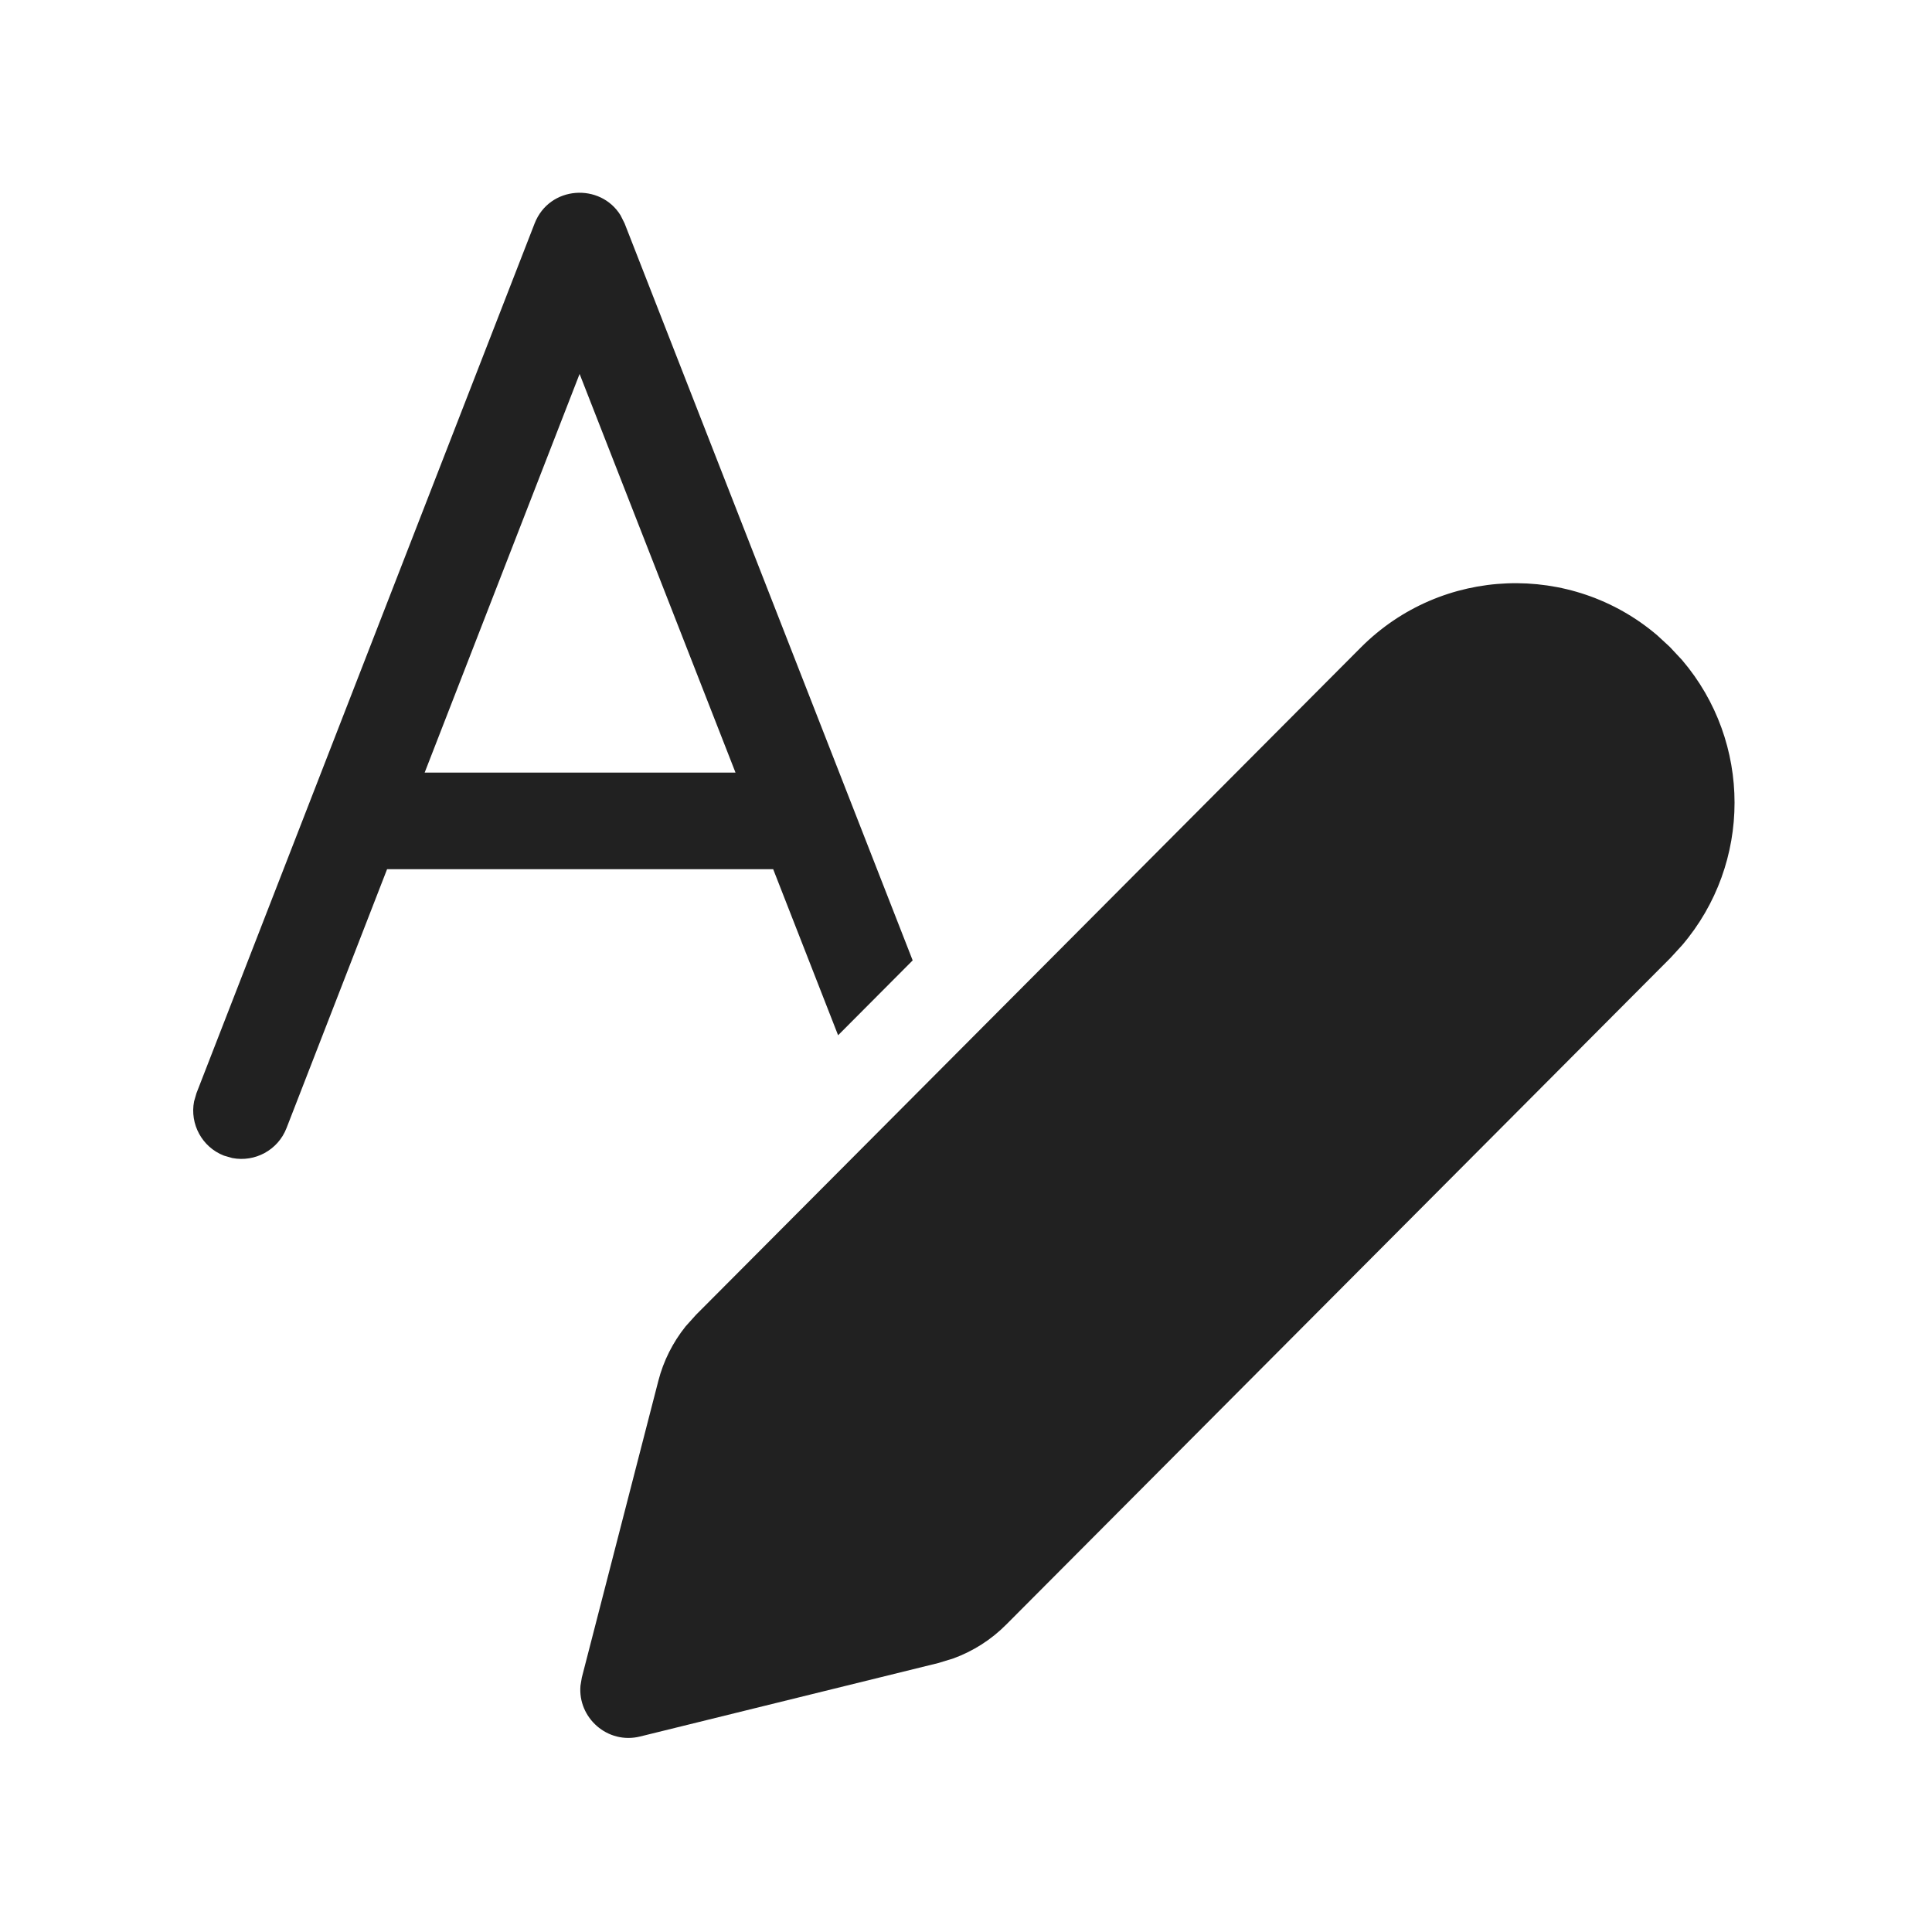
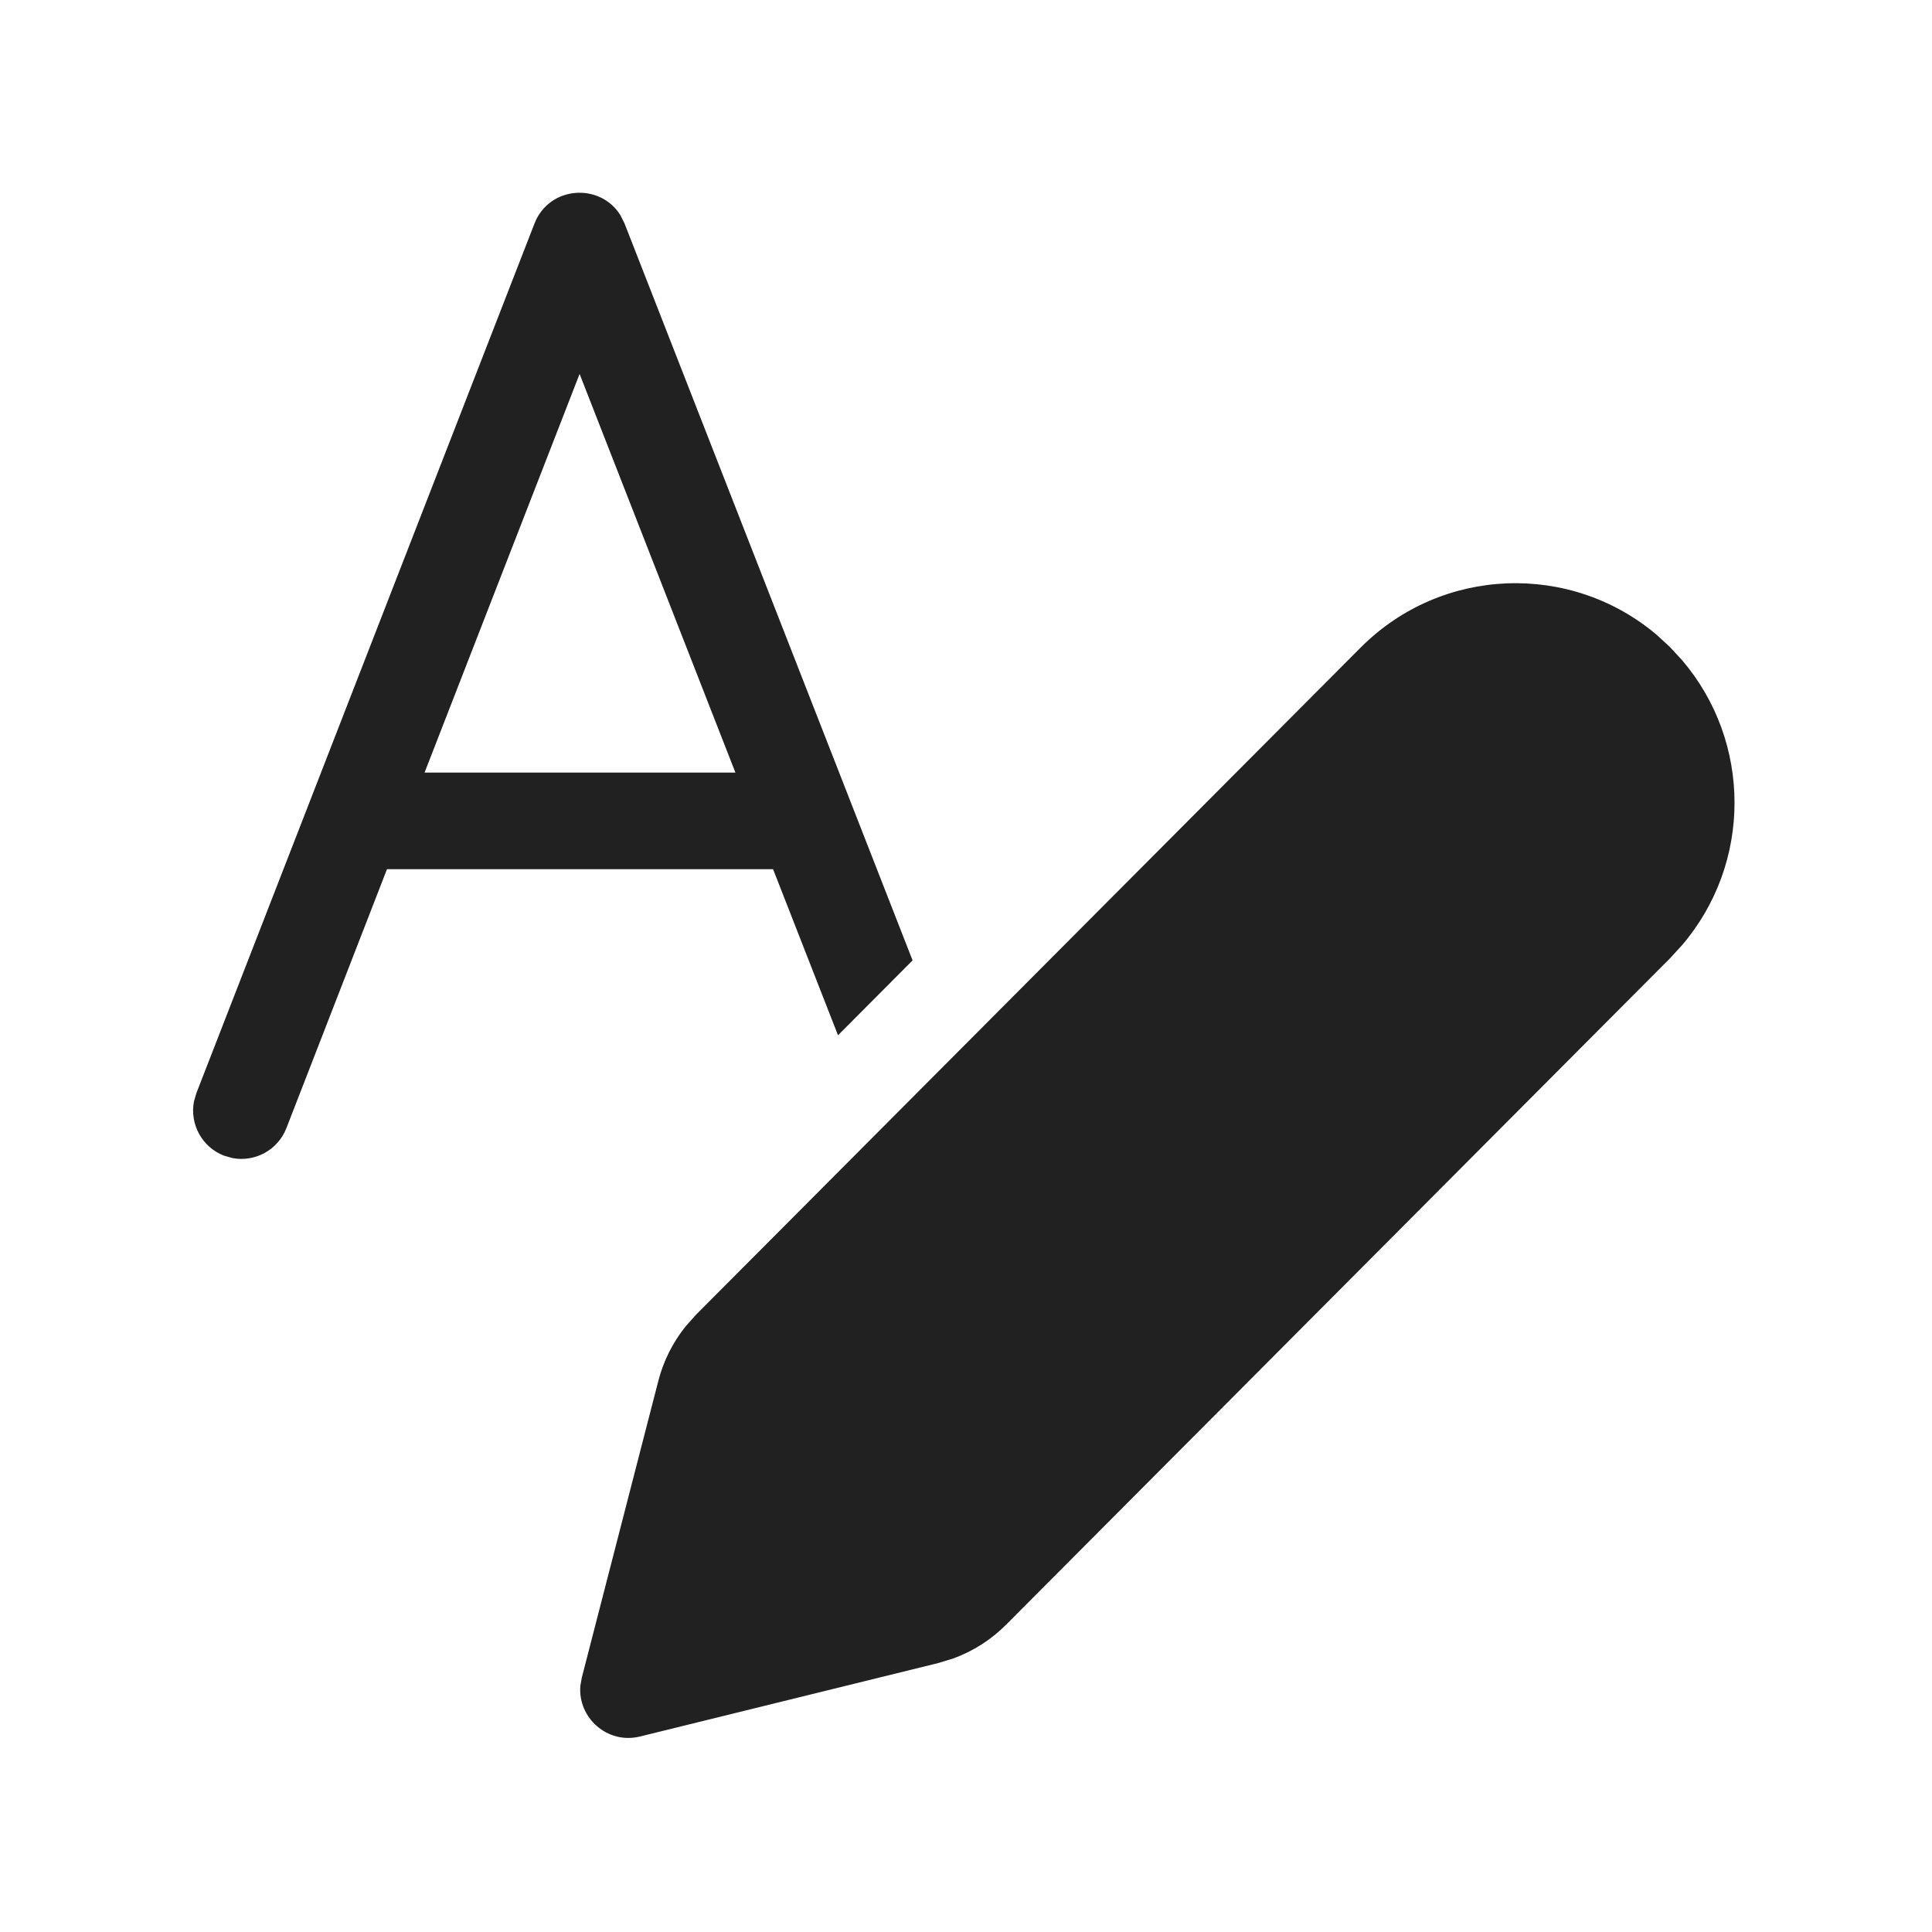
<svg xmlns="http://www.w3.org/2000/svg" width="20" height="20" viewBox="0 0 20 20" fill="none">
-   <path d="M14.087 6.703C14.927 5.86 16.266 5.817 17.156 6.577L17.286 6.697L17.413 6.833C18.137 7.682 18.137 8.937 17.413 9.785L17.293 9.916L10.416 16.818C10.261 16.974 10.074 17.093 9.869 17.168L9.712 17.216L6.627 17.976C6.288 18.06 5.98 17.781 6.009 17.45L6.023 17.366L6.815 14.295C6.868 14.088 6.965 13.896 7.098 13.73L7.205 13.611L14.087 6.703ZM6.424 2.229L6.466 2.313L9.448 9.942L8.676 10.717L8.004 8.998H4.007L2.966 11.678C2.877 11.907 2.638 12.033 2.405 11.988L2.318 11.963C2.09 11.874 1.964 11.635 2.009 11.402L2.034 11.316L5.534 2.314C5.687 1.92 6.216 1.891 6.424 2.229ZM6 3.871L4.396 7.998H7.614L6 3.871Z" fill="#212121" />
+   <path d="M14.086 6.703C14.926 5.86 16.265 5.817 17.156 6.577L17.286 6.697L17.412 6.833C18.137 7.682 18.137 8.937 17.412 9.785L17.292 9.916L10.416 16.818C10.261 16.974 10.074 17.093 9.869 17.168L9.712 17.216L6.626 17.976C6.287 18.06 5.979 17.781 6.008 17.45L6.023 17.366L6.815 14.295C6.868 14.088 6.965 13.896 7.098 13.73L7.204 13.611L14.086 6.703ZM6.423 2.229L6.465 2.313L9.447 9.942L8.675 10.717L8.003 8.998H4.006L2.965 11.678C2.876 11.907 2.637 12.033 2.405 11.988L2.318 11.963C2.089 11.874 1.963 11.635 2.008 11.402L2.033 11.316L5.533 2.314C5.687 1.92 6.216 1.891 6.423 2.229ZM6 3.871L4.395 7.998H7.613L6 3.871Z" fill="#212121" />
</svg>
